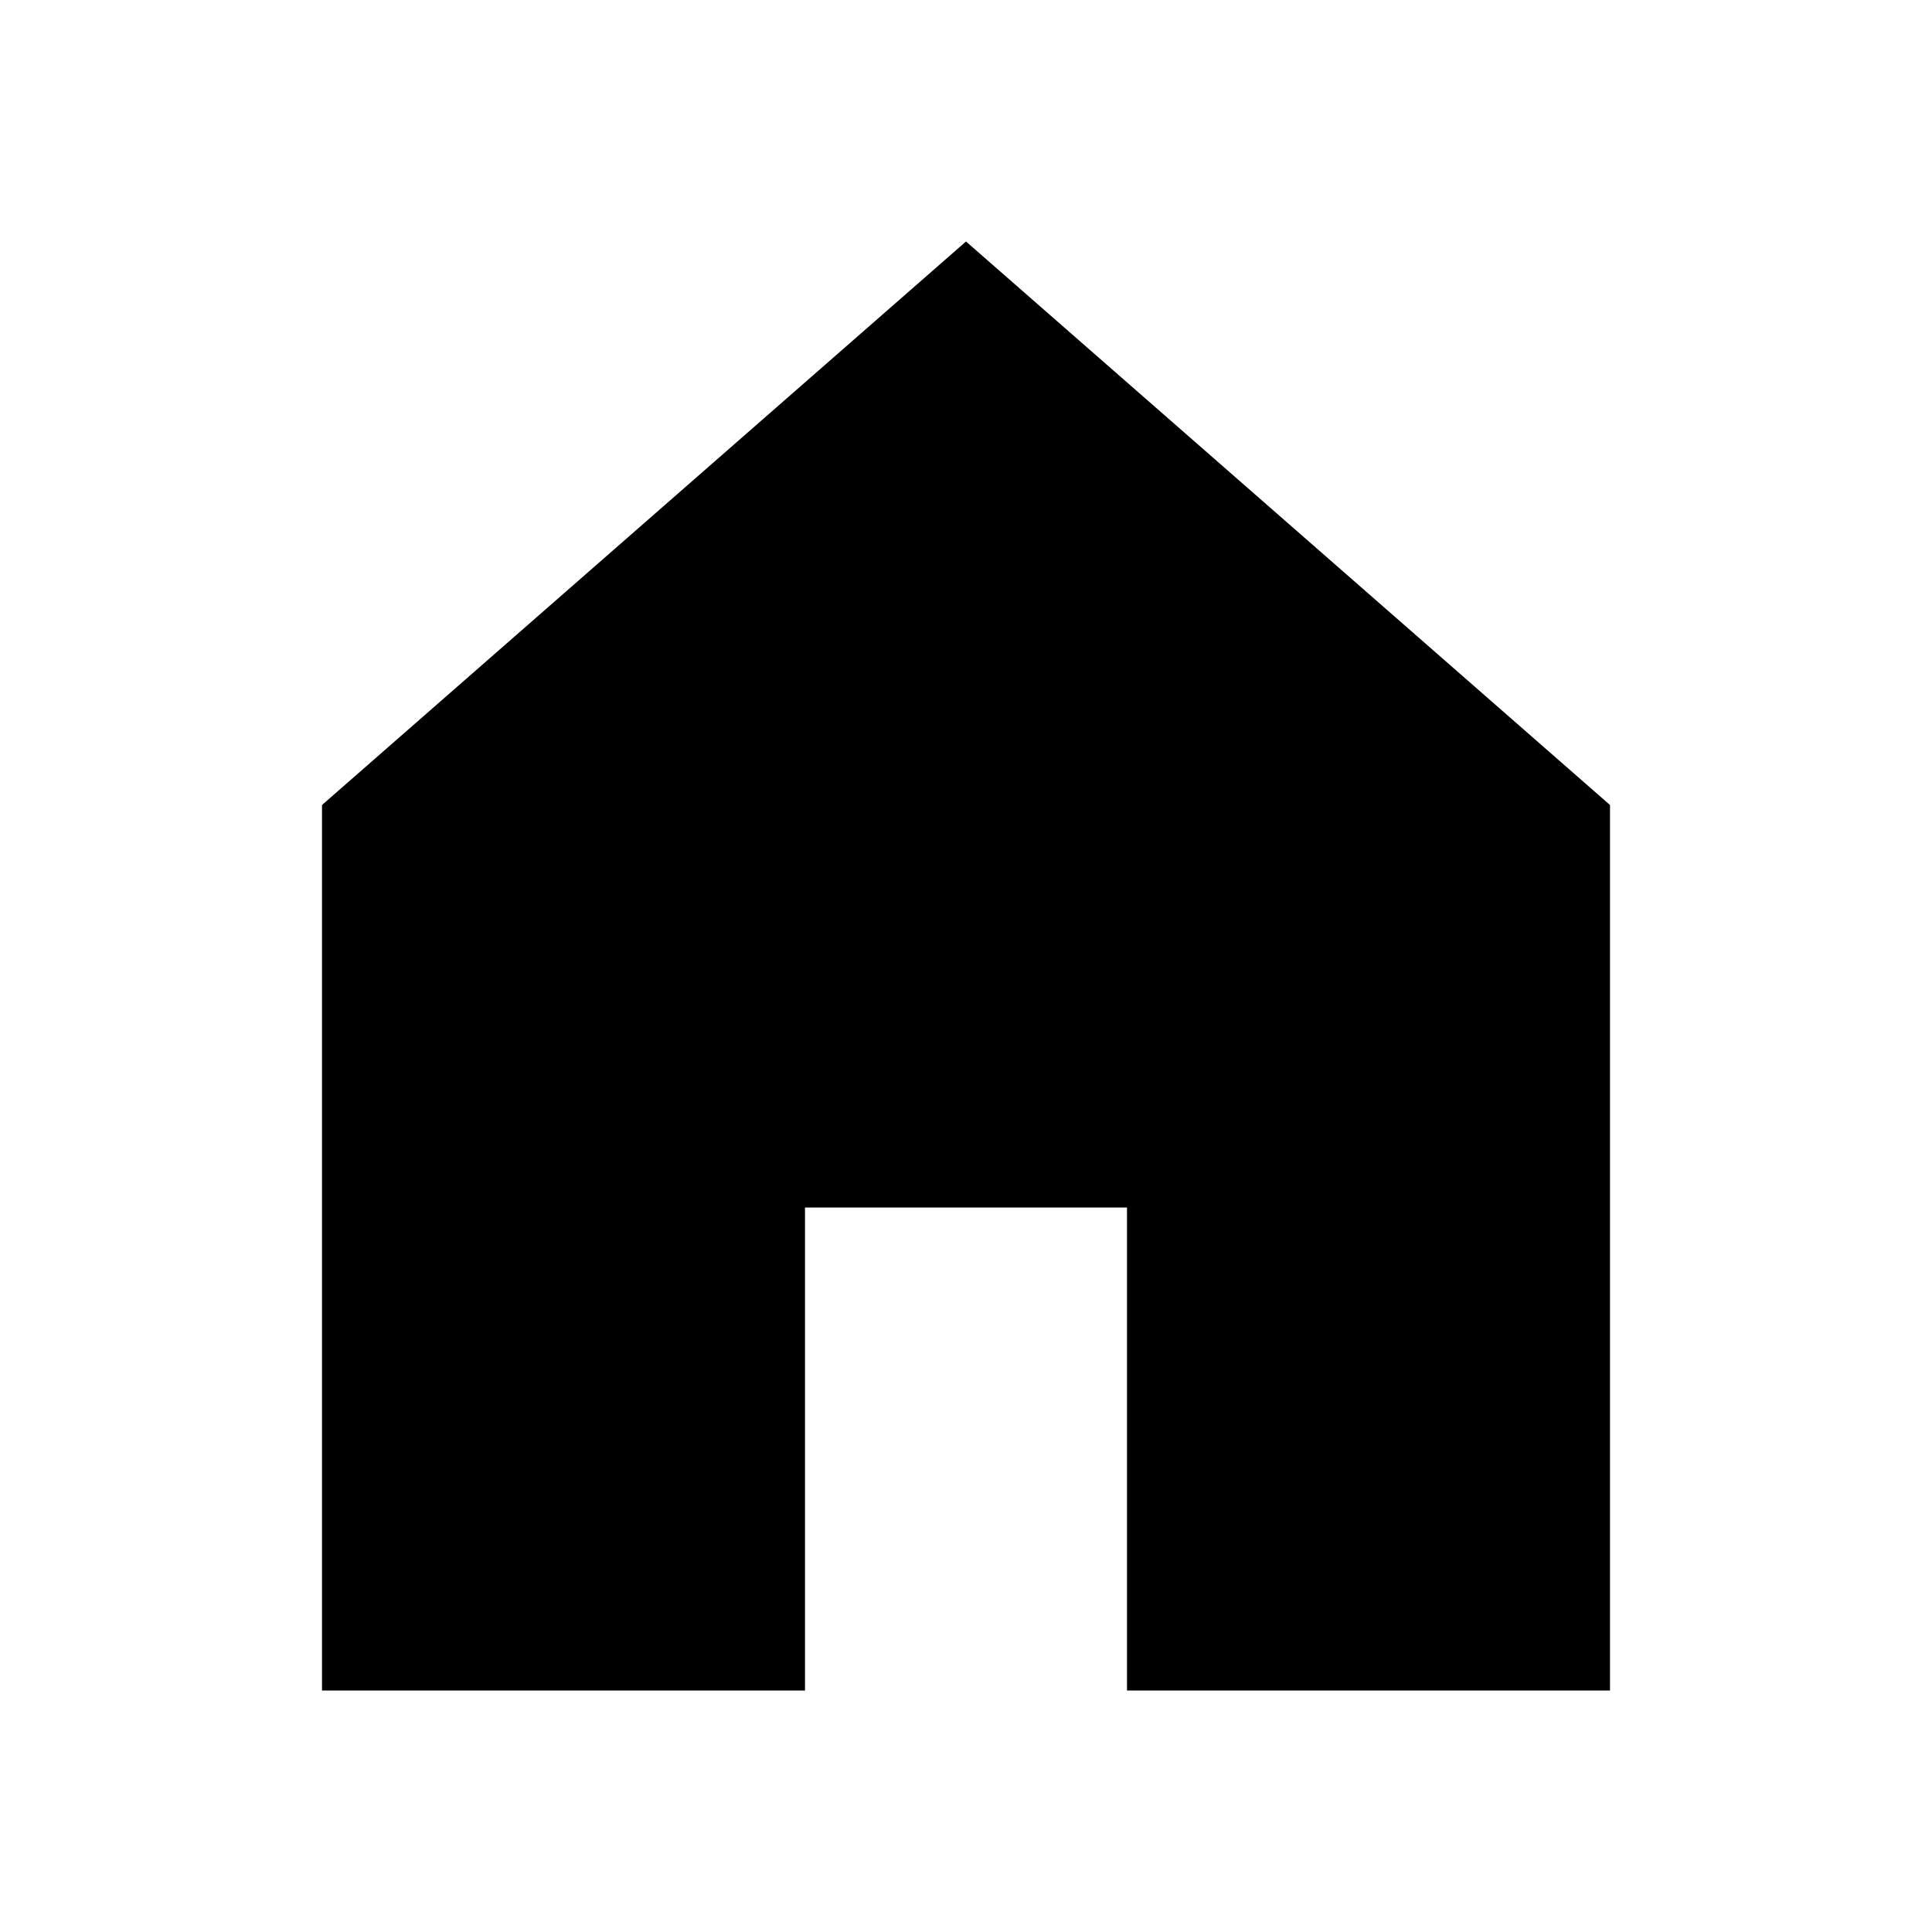
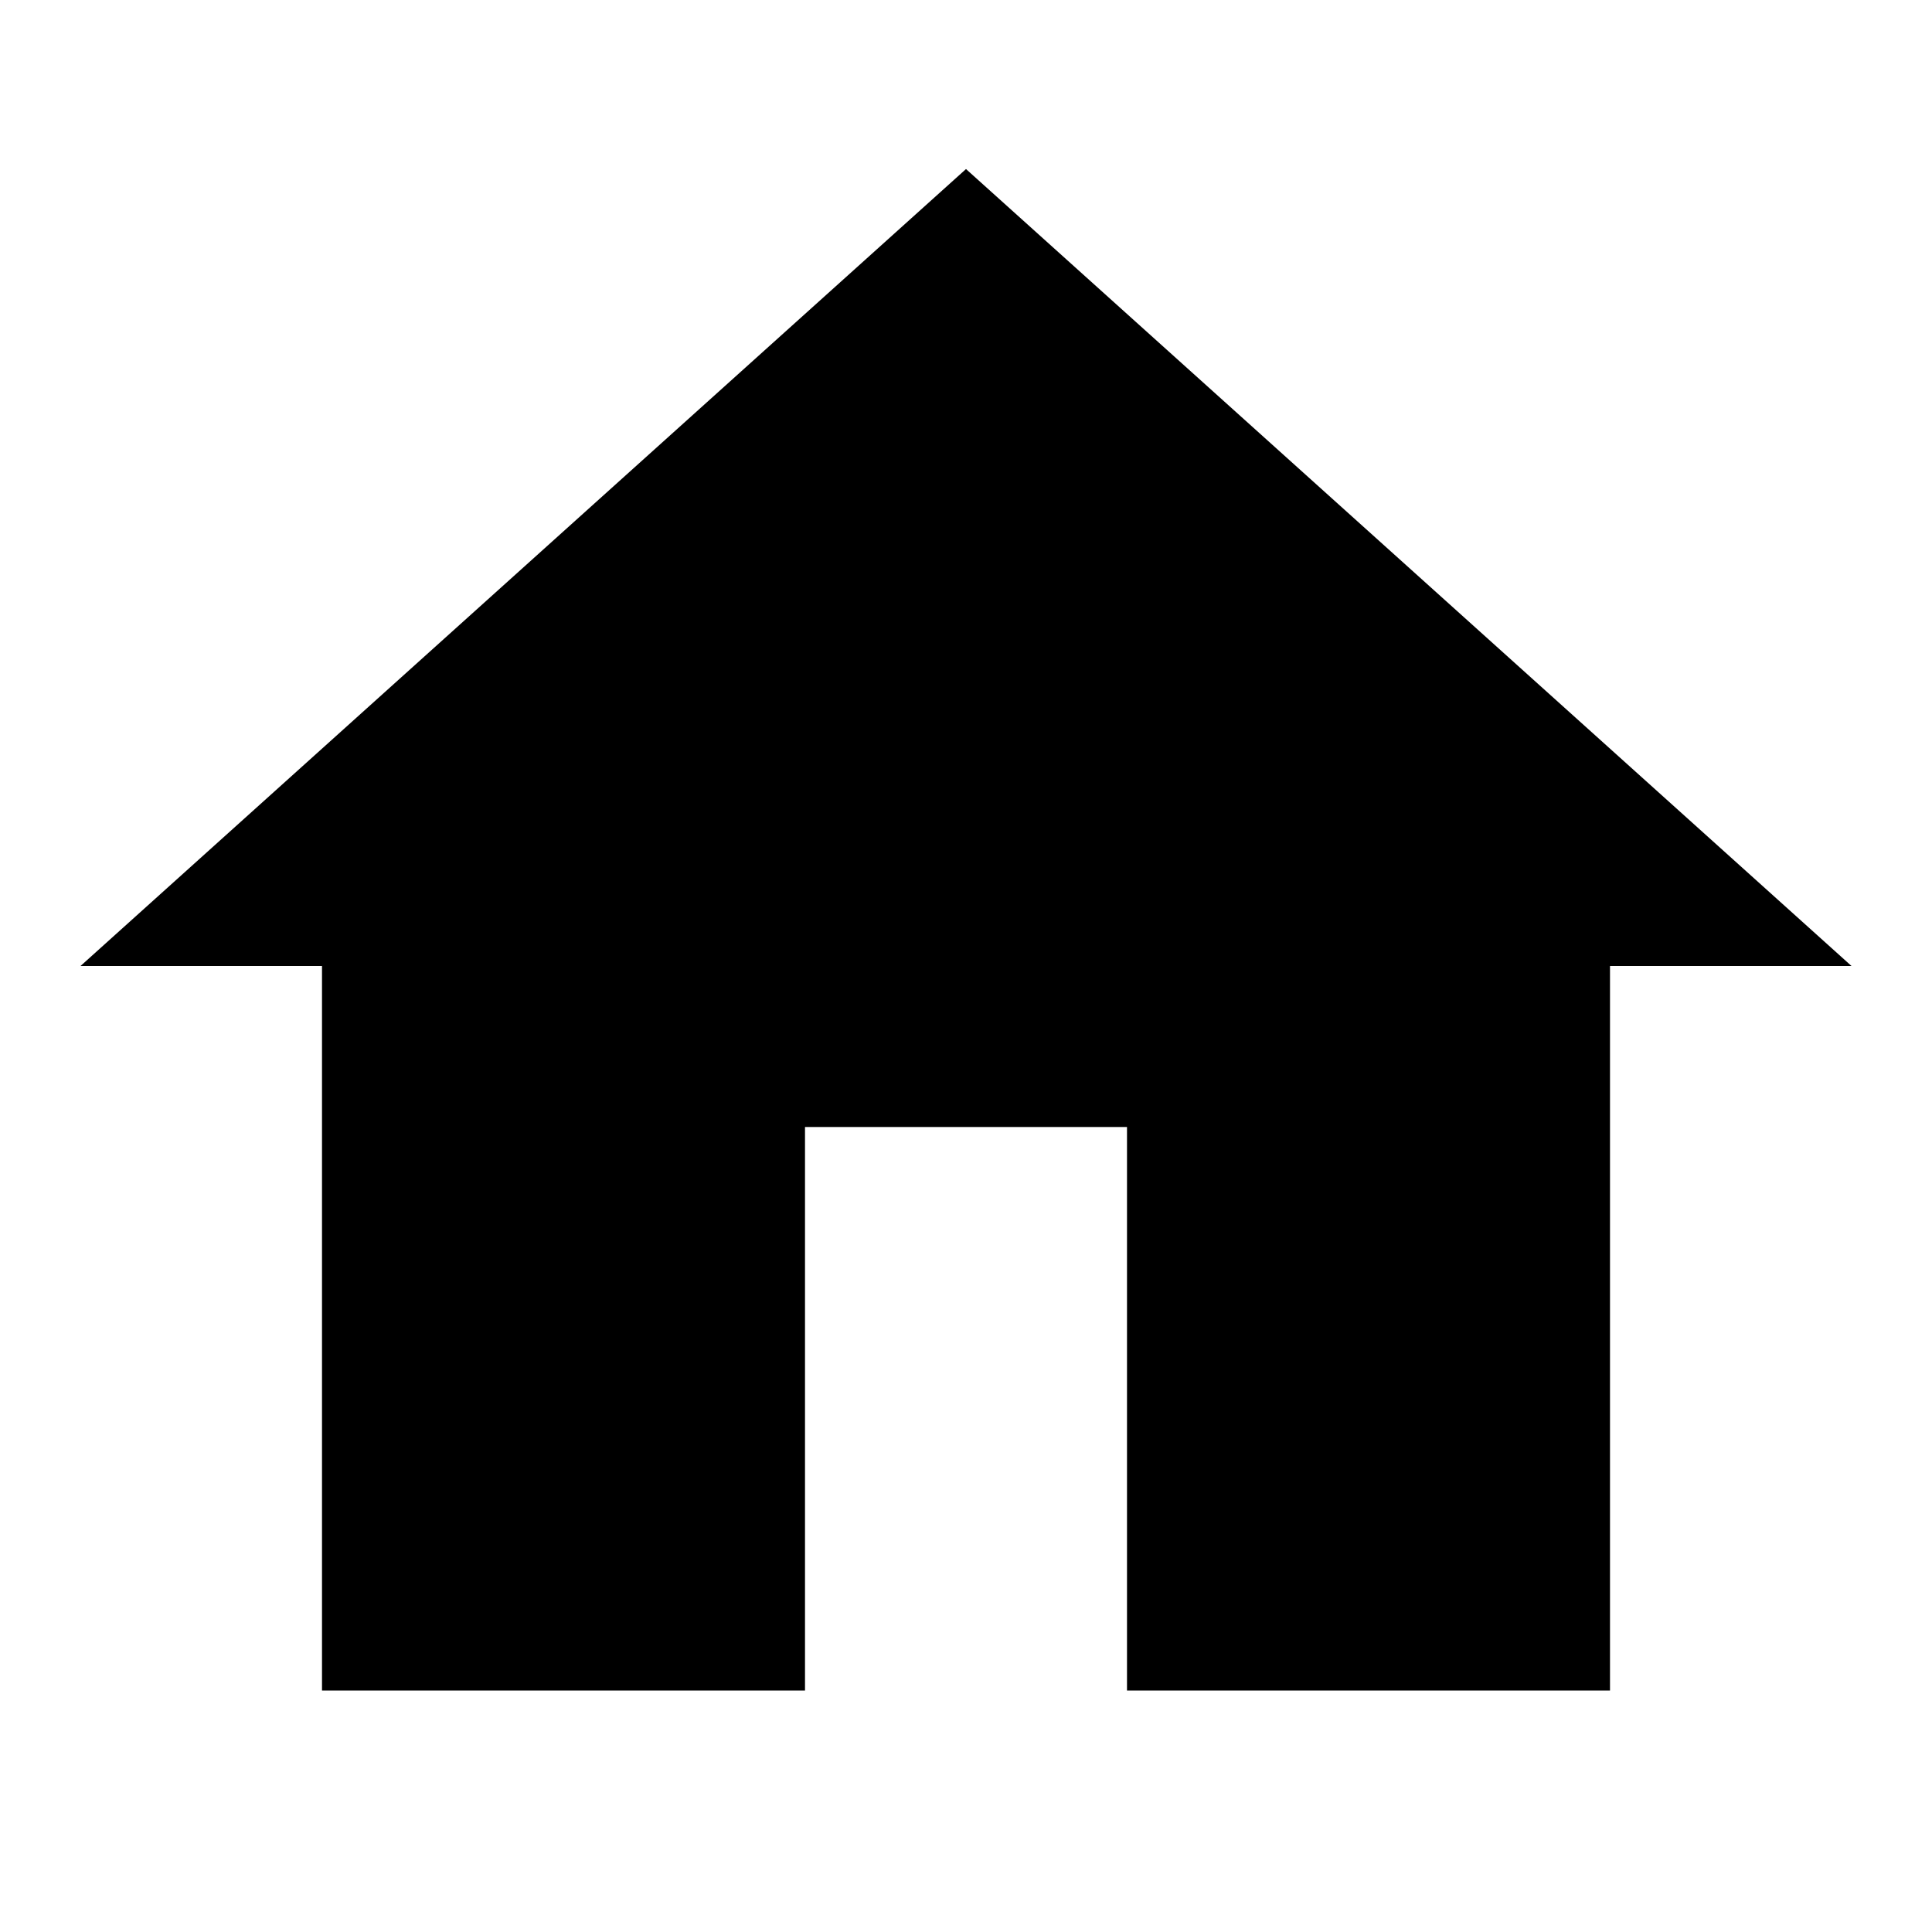
- <svg xmlns="http://www.w3.org/2000/svg" viewBox="0 0 24 24" preserveAspectRatio="xMidYMid meet" focusable="false" class="style-scope yt-icon" style="pointer-events: none; display: block; width: 100%; height: 100%;">
-   <g class="style-scope yt-icon">
-     <path d="M4,10V21h6V15h4v6h6V10L12,3Z" class="style-scope yt-icon" />
+ <svg xmlns="http://www.w3.org/2000/svg" viewBox="0 0 24 24" width="48px" height="48px">
+   <g id="Sharp_3_">
+     <polygon points="12,2.1 1,12 4,12 4,21 10,21 10,14 14,14 14,21 20,21 20,12 23,12 " />
  </g>
</svg>
